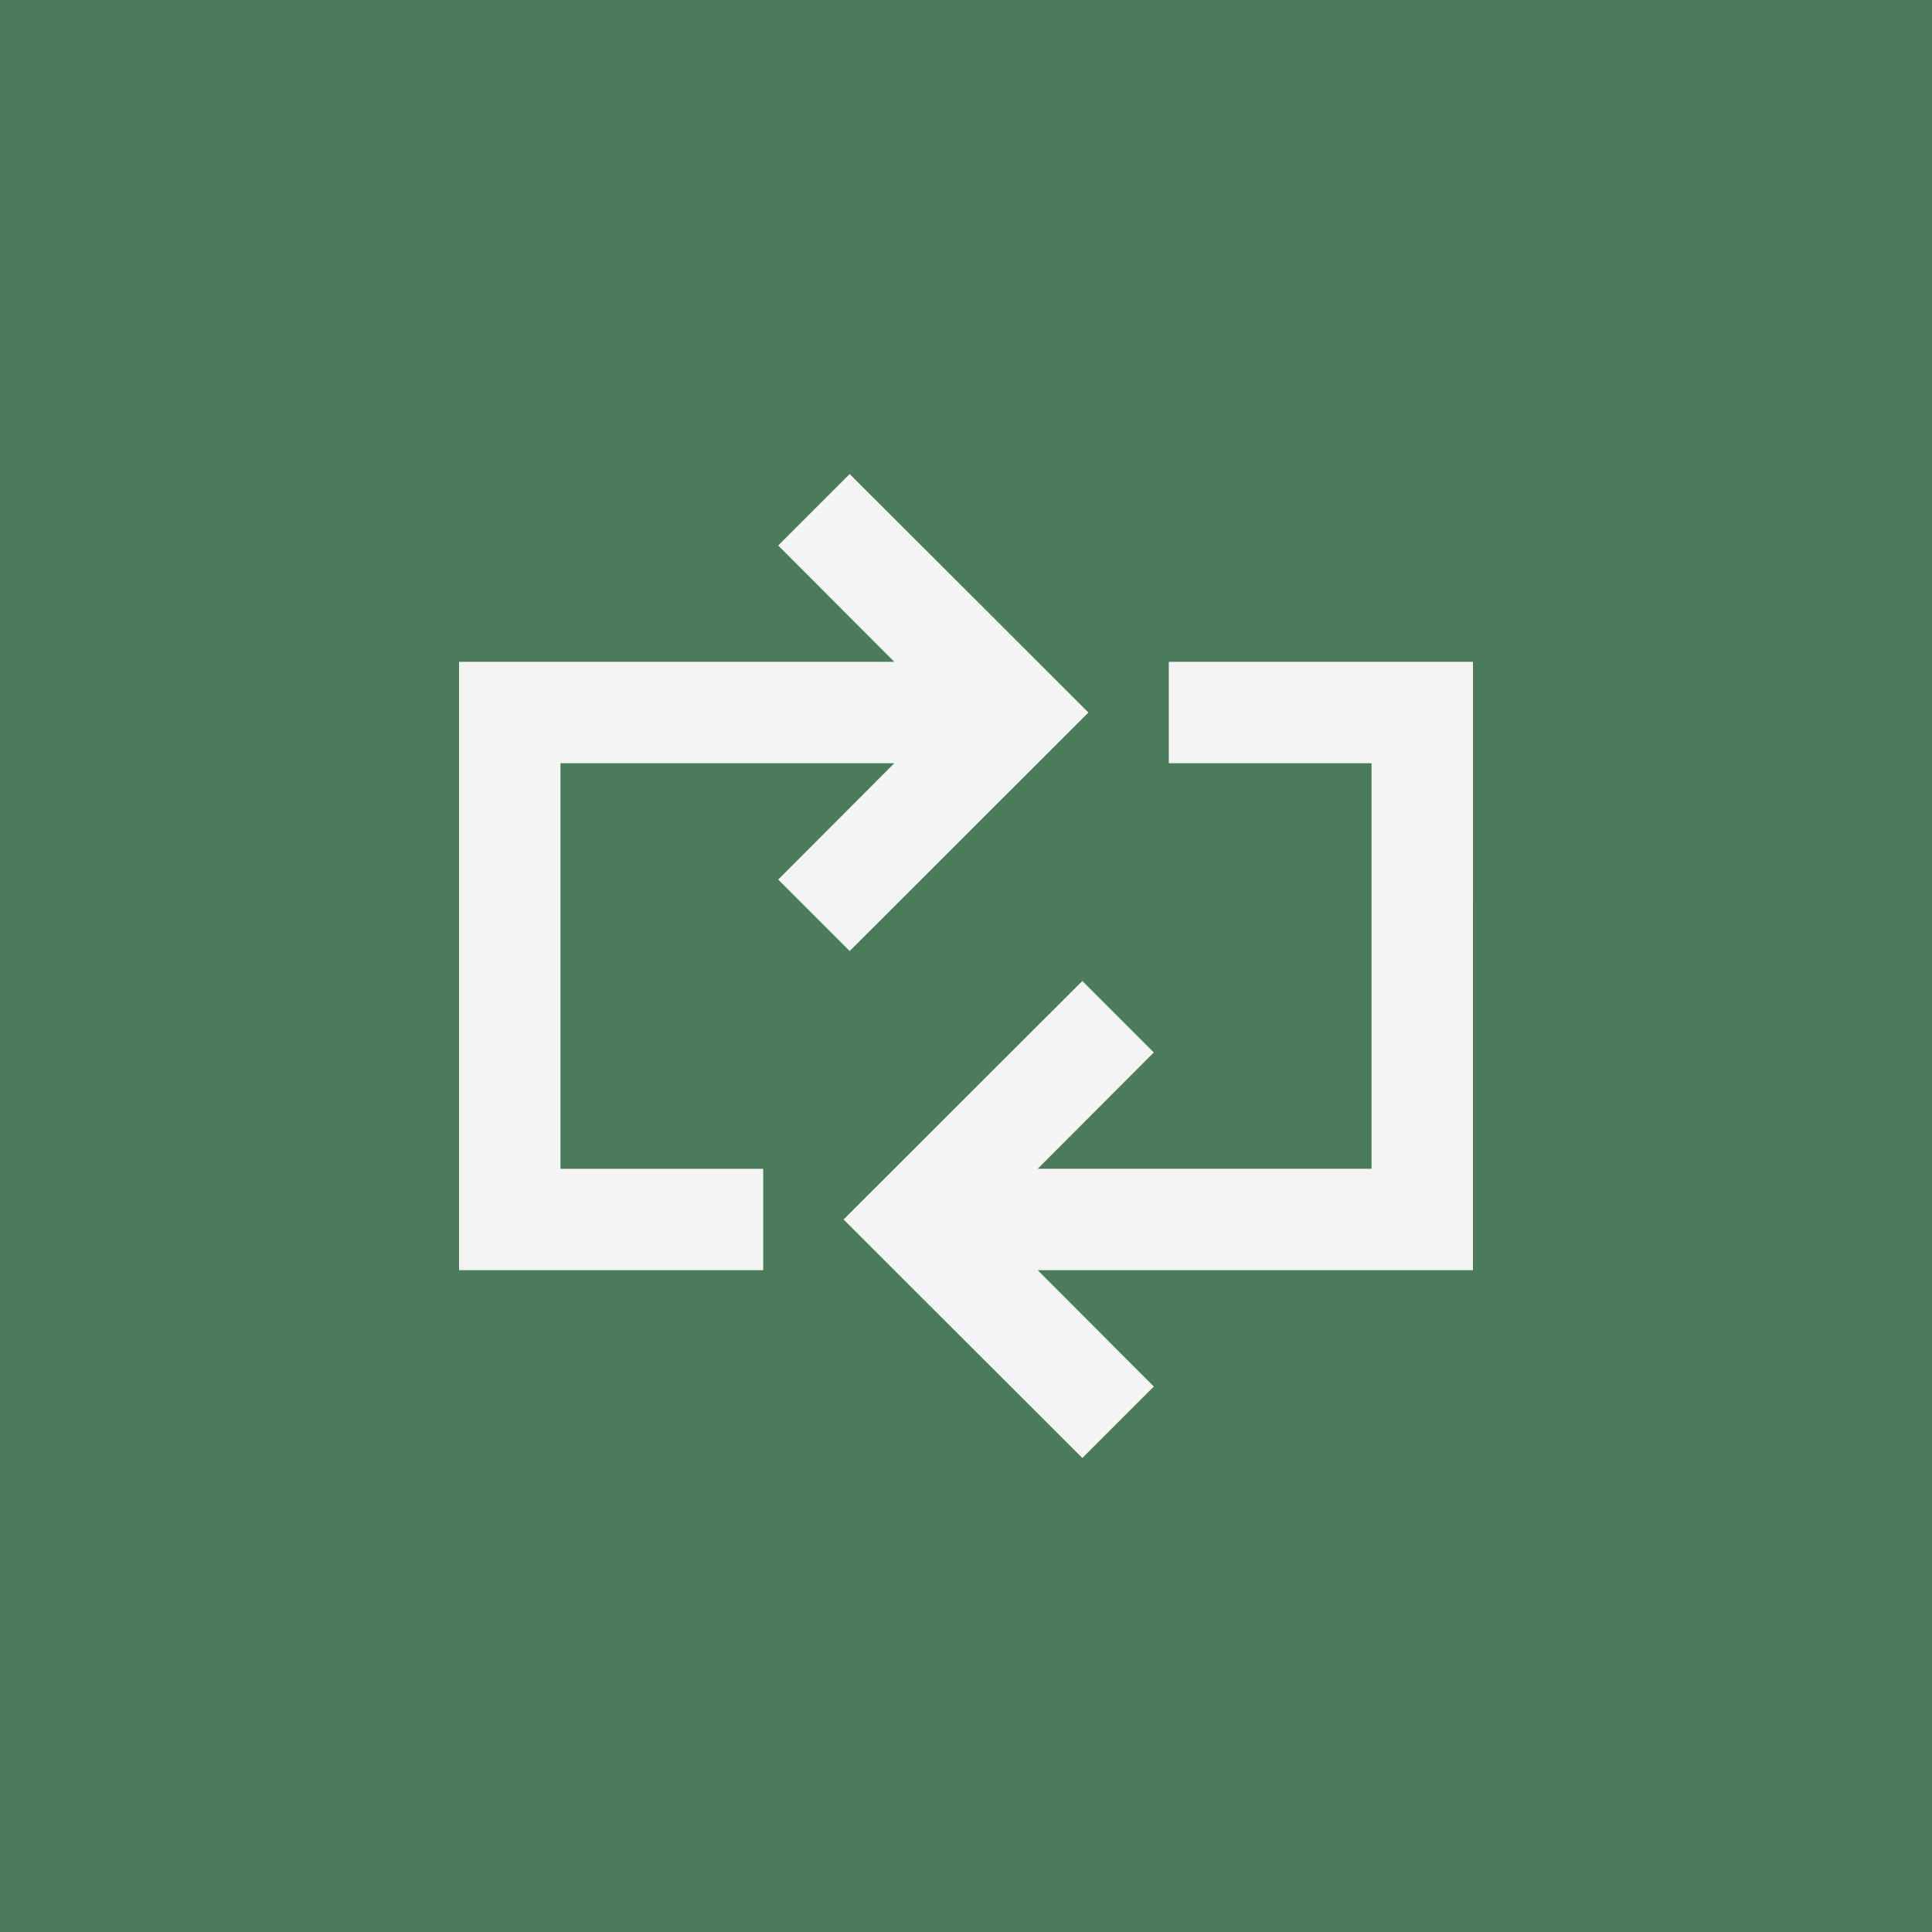
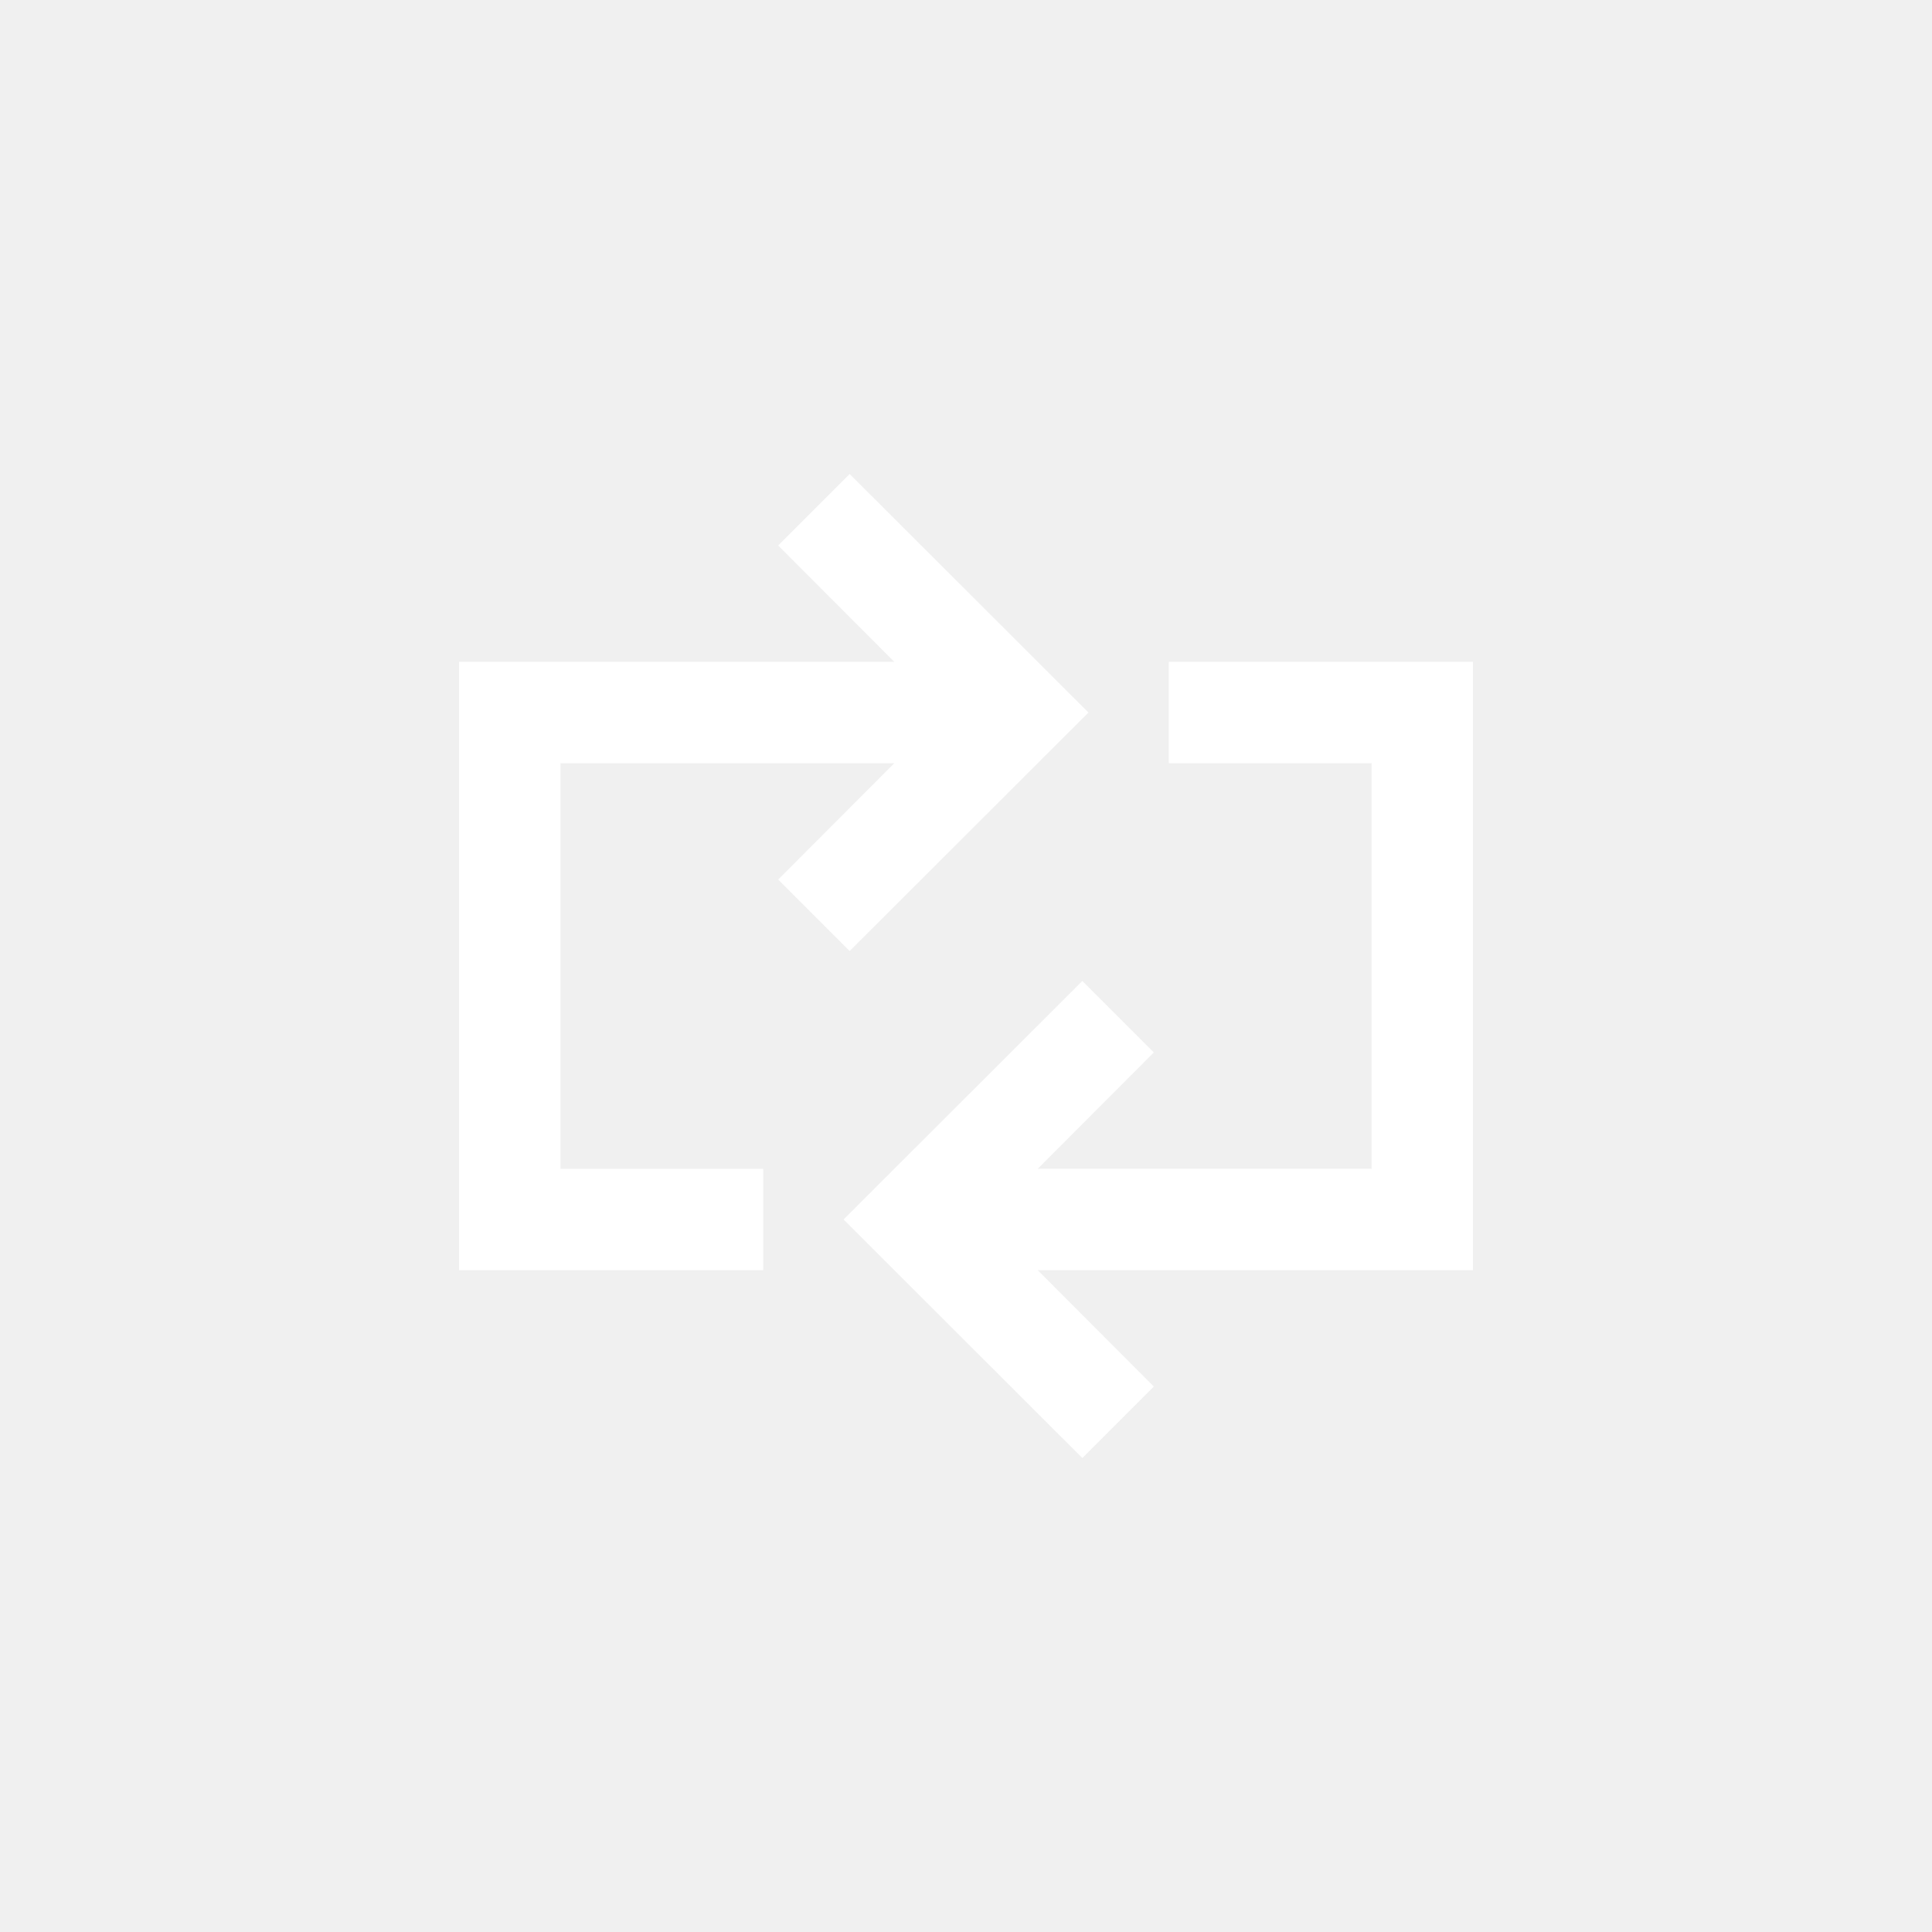
<svg xmlns="http://www.w3.org/2000/svg" viewBox="0 0 1200 1200">
-   <rect x="-120" y="-120" width="1440" height="1440" fill="#4a7c59" />
-   <path d="m527.74 590.71 148.31-148.14-148.31-148.16-44.398 44.398 72.117 72.266h-270.34v377.86h188.93v-62.965h-125.93v-251.93h207.35l-72.117 72.266z" fill="#f4f4f4" />
-   <path d="m914.89 411.07h-188.93v62.965h125.93v251.93h-207.35l72.117-72.266-44.398-44.398-148.31 148.14 148.31 148.16 44.398-44.398-72.117-72.266h270.34z" fill="#f4f4f4" />
+   <path d="m527.74 590.71 148.31-148.14-148.31-148.16-44.398 44.398 72.117 72.266h-270.34v377.86h188.93v-62.965h-125.93v-251.93h207.35l-72.117 72.266z" fill="#ffffff" />
+   <path d="m914.89 411.07h-188.93v62.965h125.93v251.93h-207.35l72.117-72.266-44.398-44.398-148.31 148.14 148.31 148.16 44.398-44.398-72.117-72.266h270.34z" fill="#ffffff" />
</svg>
